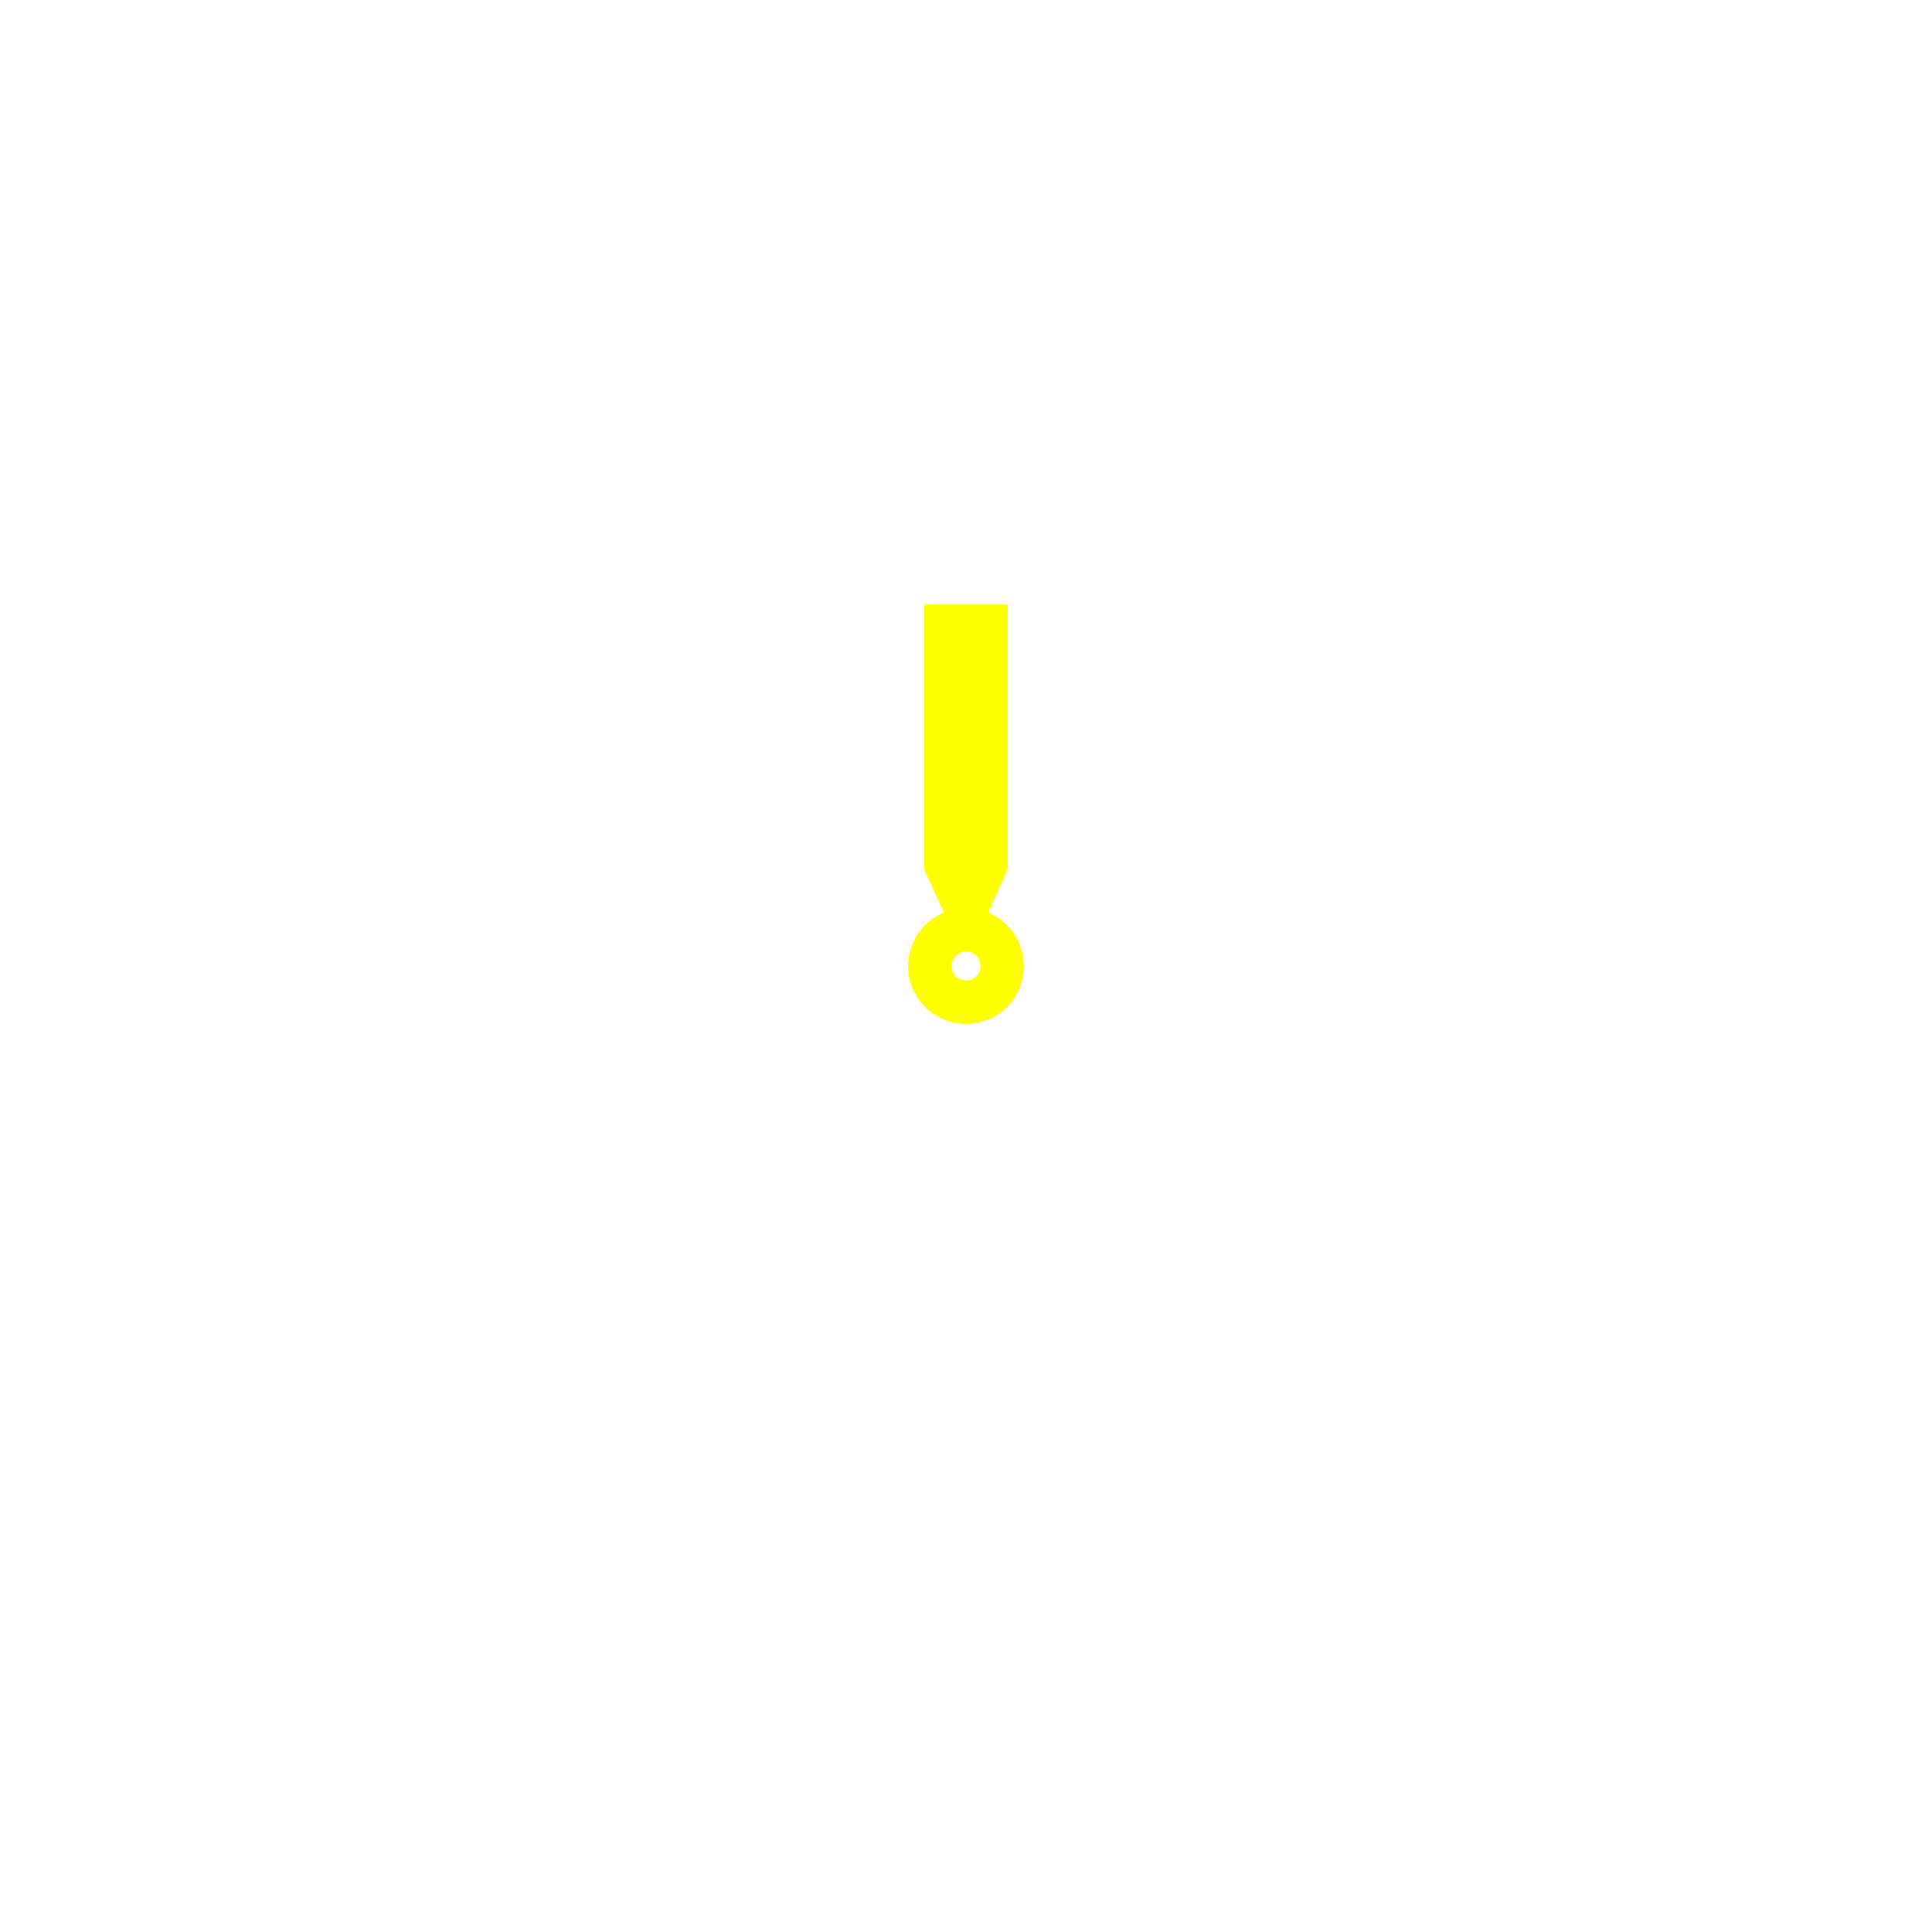
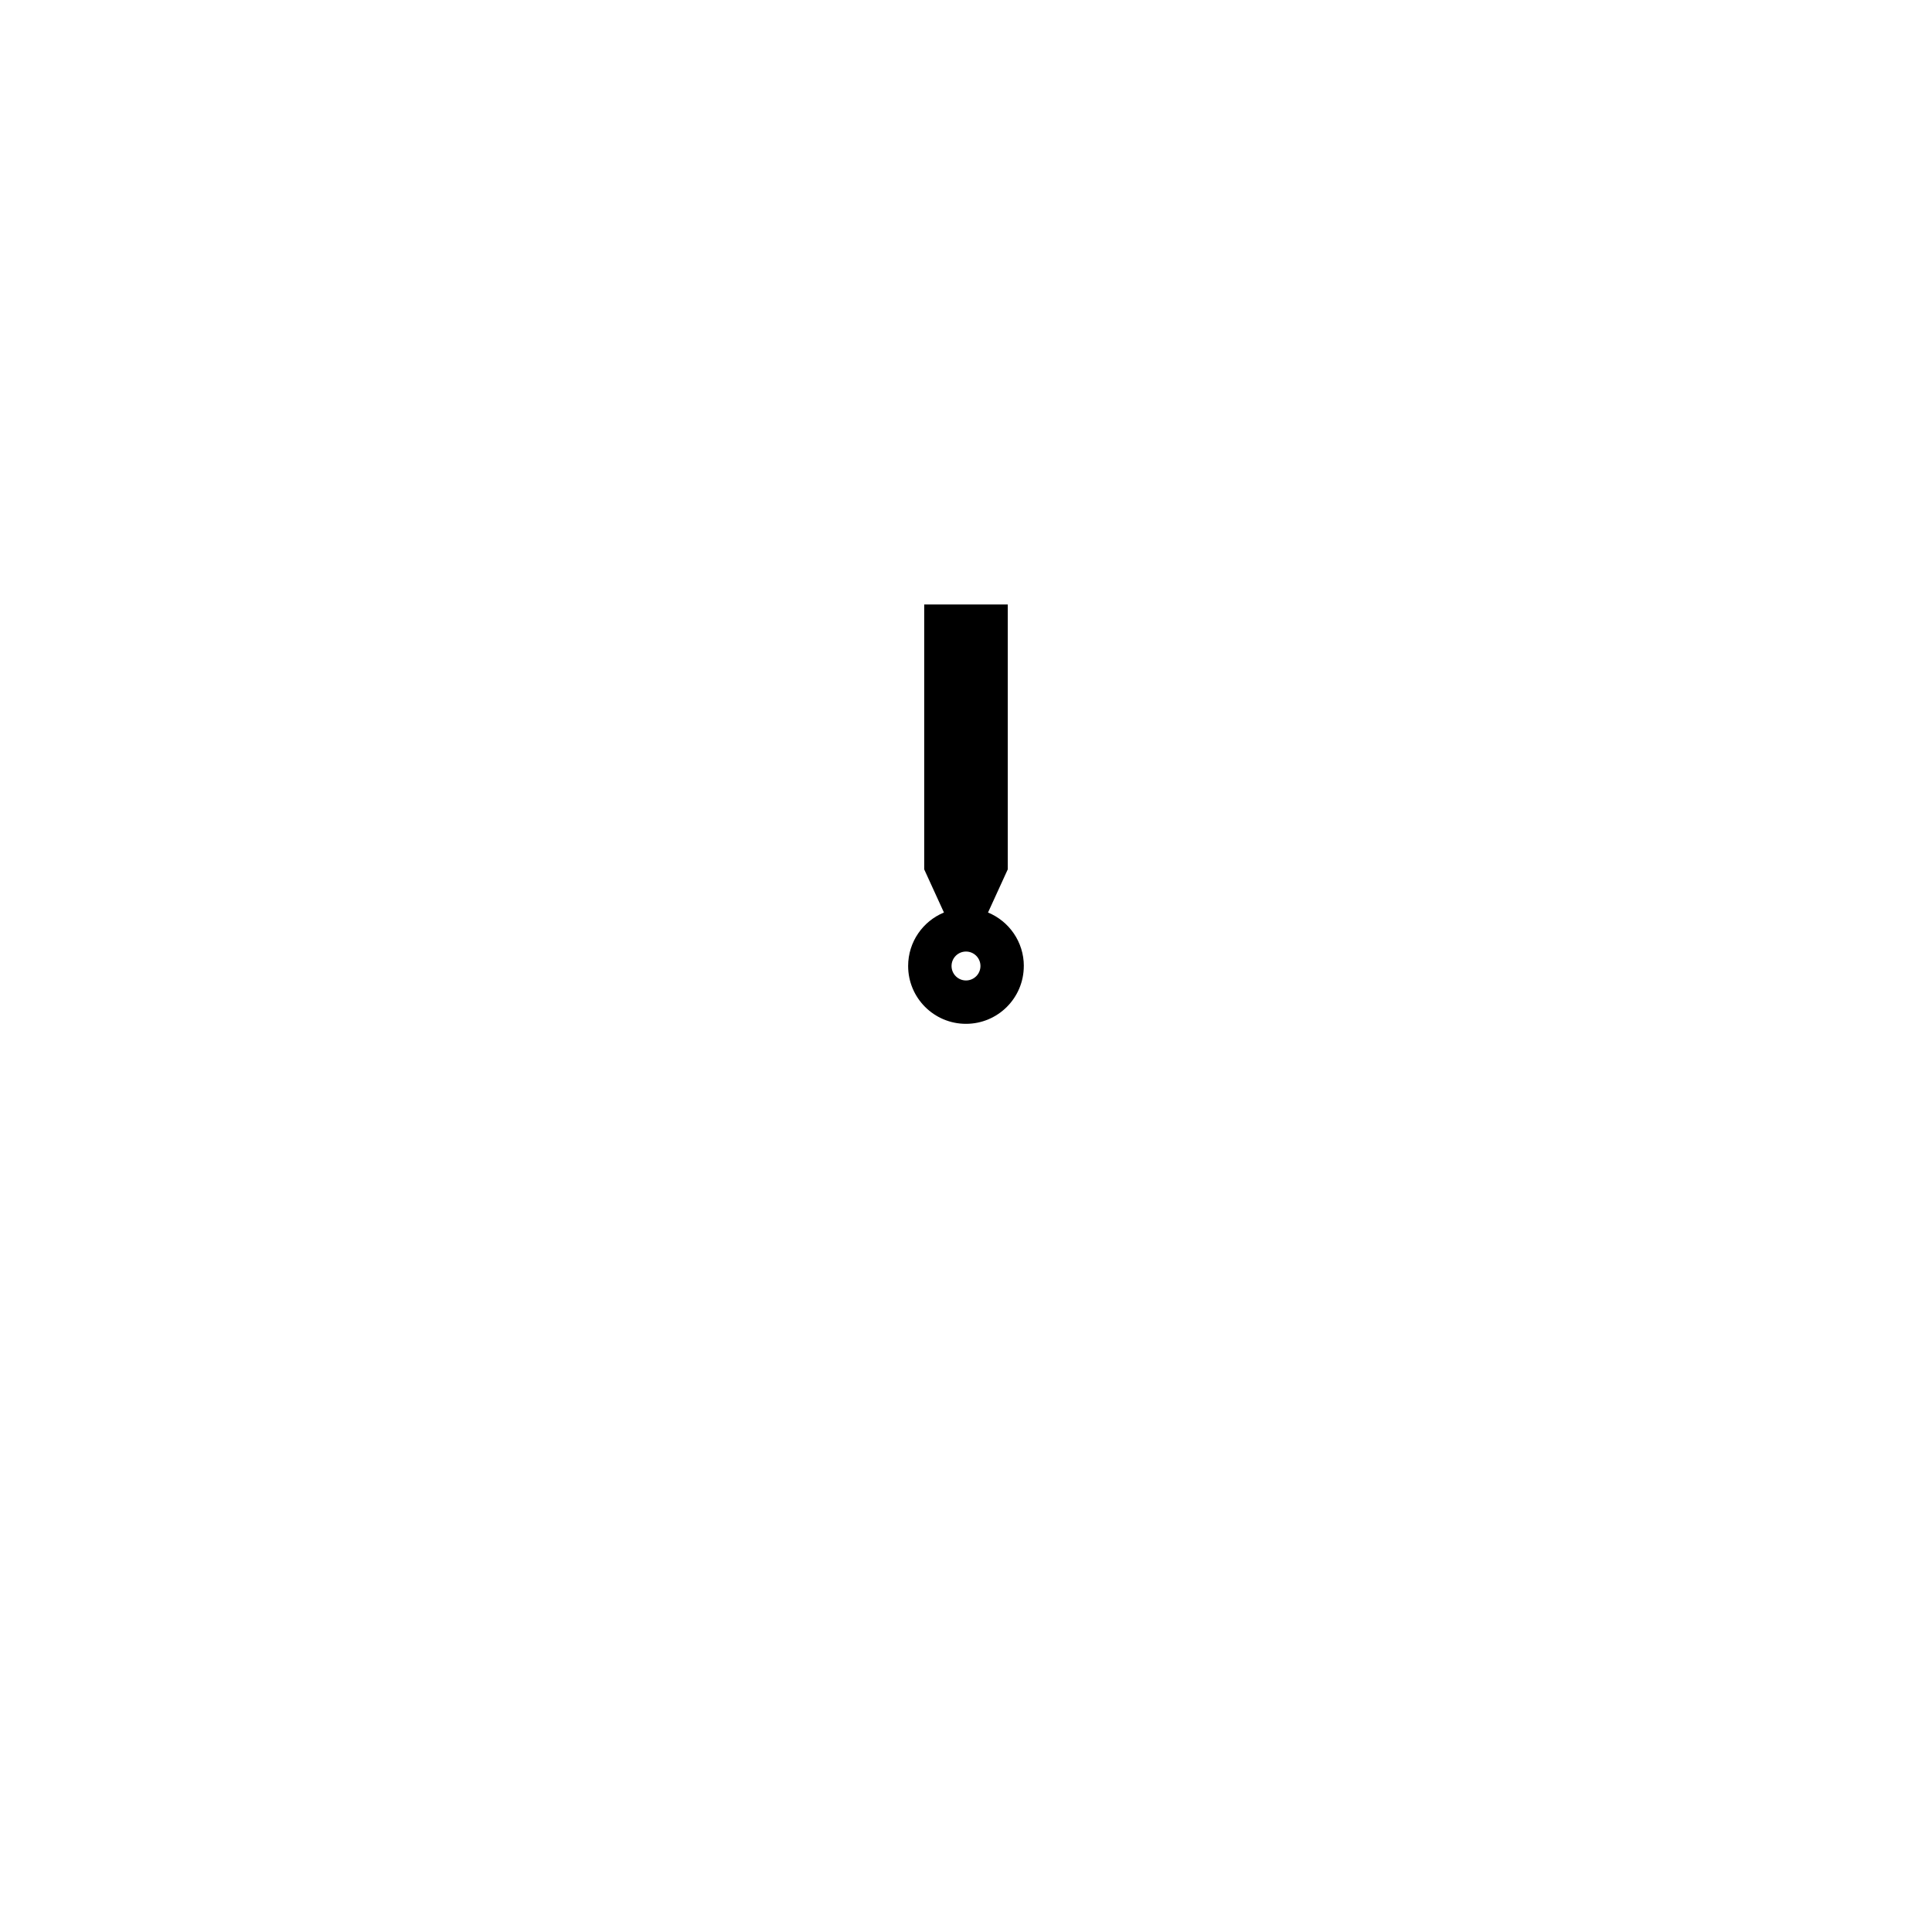
<svg xmlns="http://www.w3.org/2000/svg" id="_레이어_3" data-name="레이어 3" viewBox="0 0 600 600">
  <defs>
    <style>
      .cls-1 {
-         fill: #ff0;
+         fill: black;
      }
    </style>
  </defs>
  <path class="cls-1" d="M317.96,300c0-7.5-4.6-13.92-11.12-16.61l6.13-13.4v-82.27s-25.95,0-25.95,0v82.27s6.13,13.4,6.13,13.4c-6.53,2.69-11.12,9.11-11.12,16.61,0,9.92,8.04,17.96,17.96,17.96,9.92,0,17.96-8.04,17.96-17.96ZM300,304.49c-2.48,0-4.49-2.01-4.49-4.49,0-2.48,2.01-4.49,4.49-4.49,2.48,0,4.49,2.01,4.49,4.49,0,2.48-2.01,4.49-4.49,4.49Z" />
</svg>
